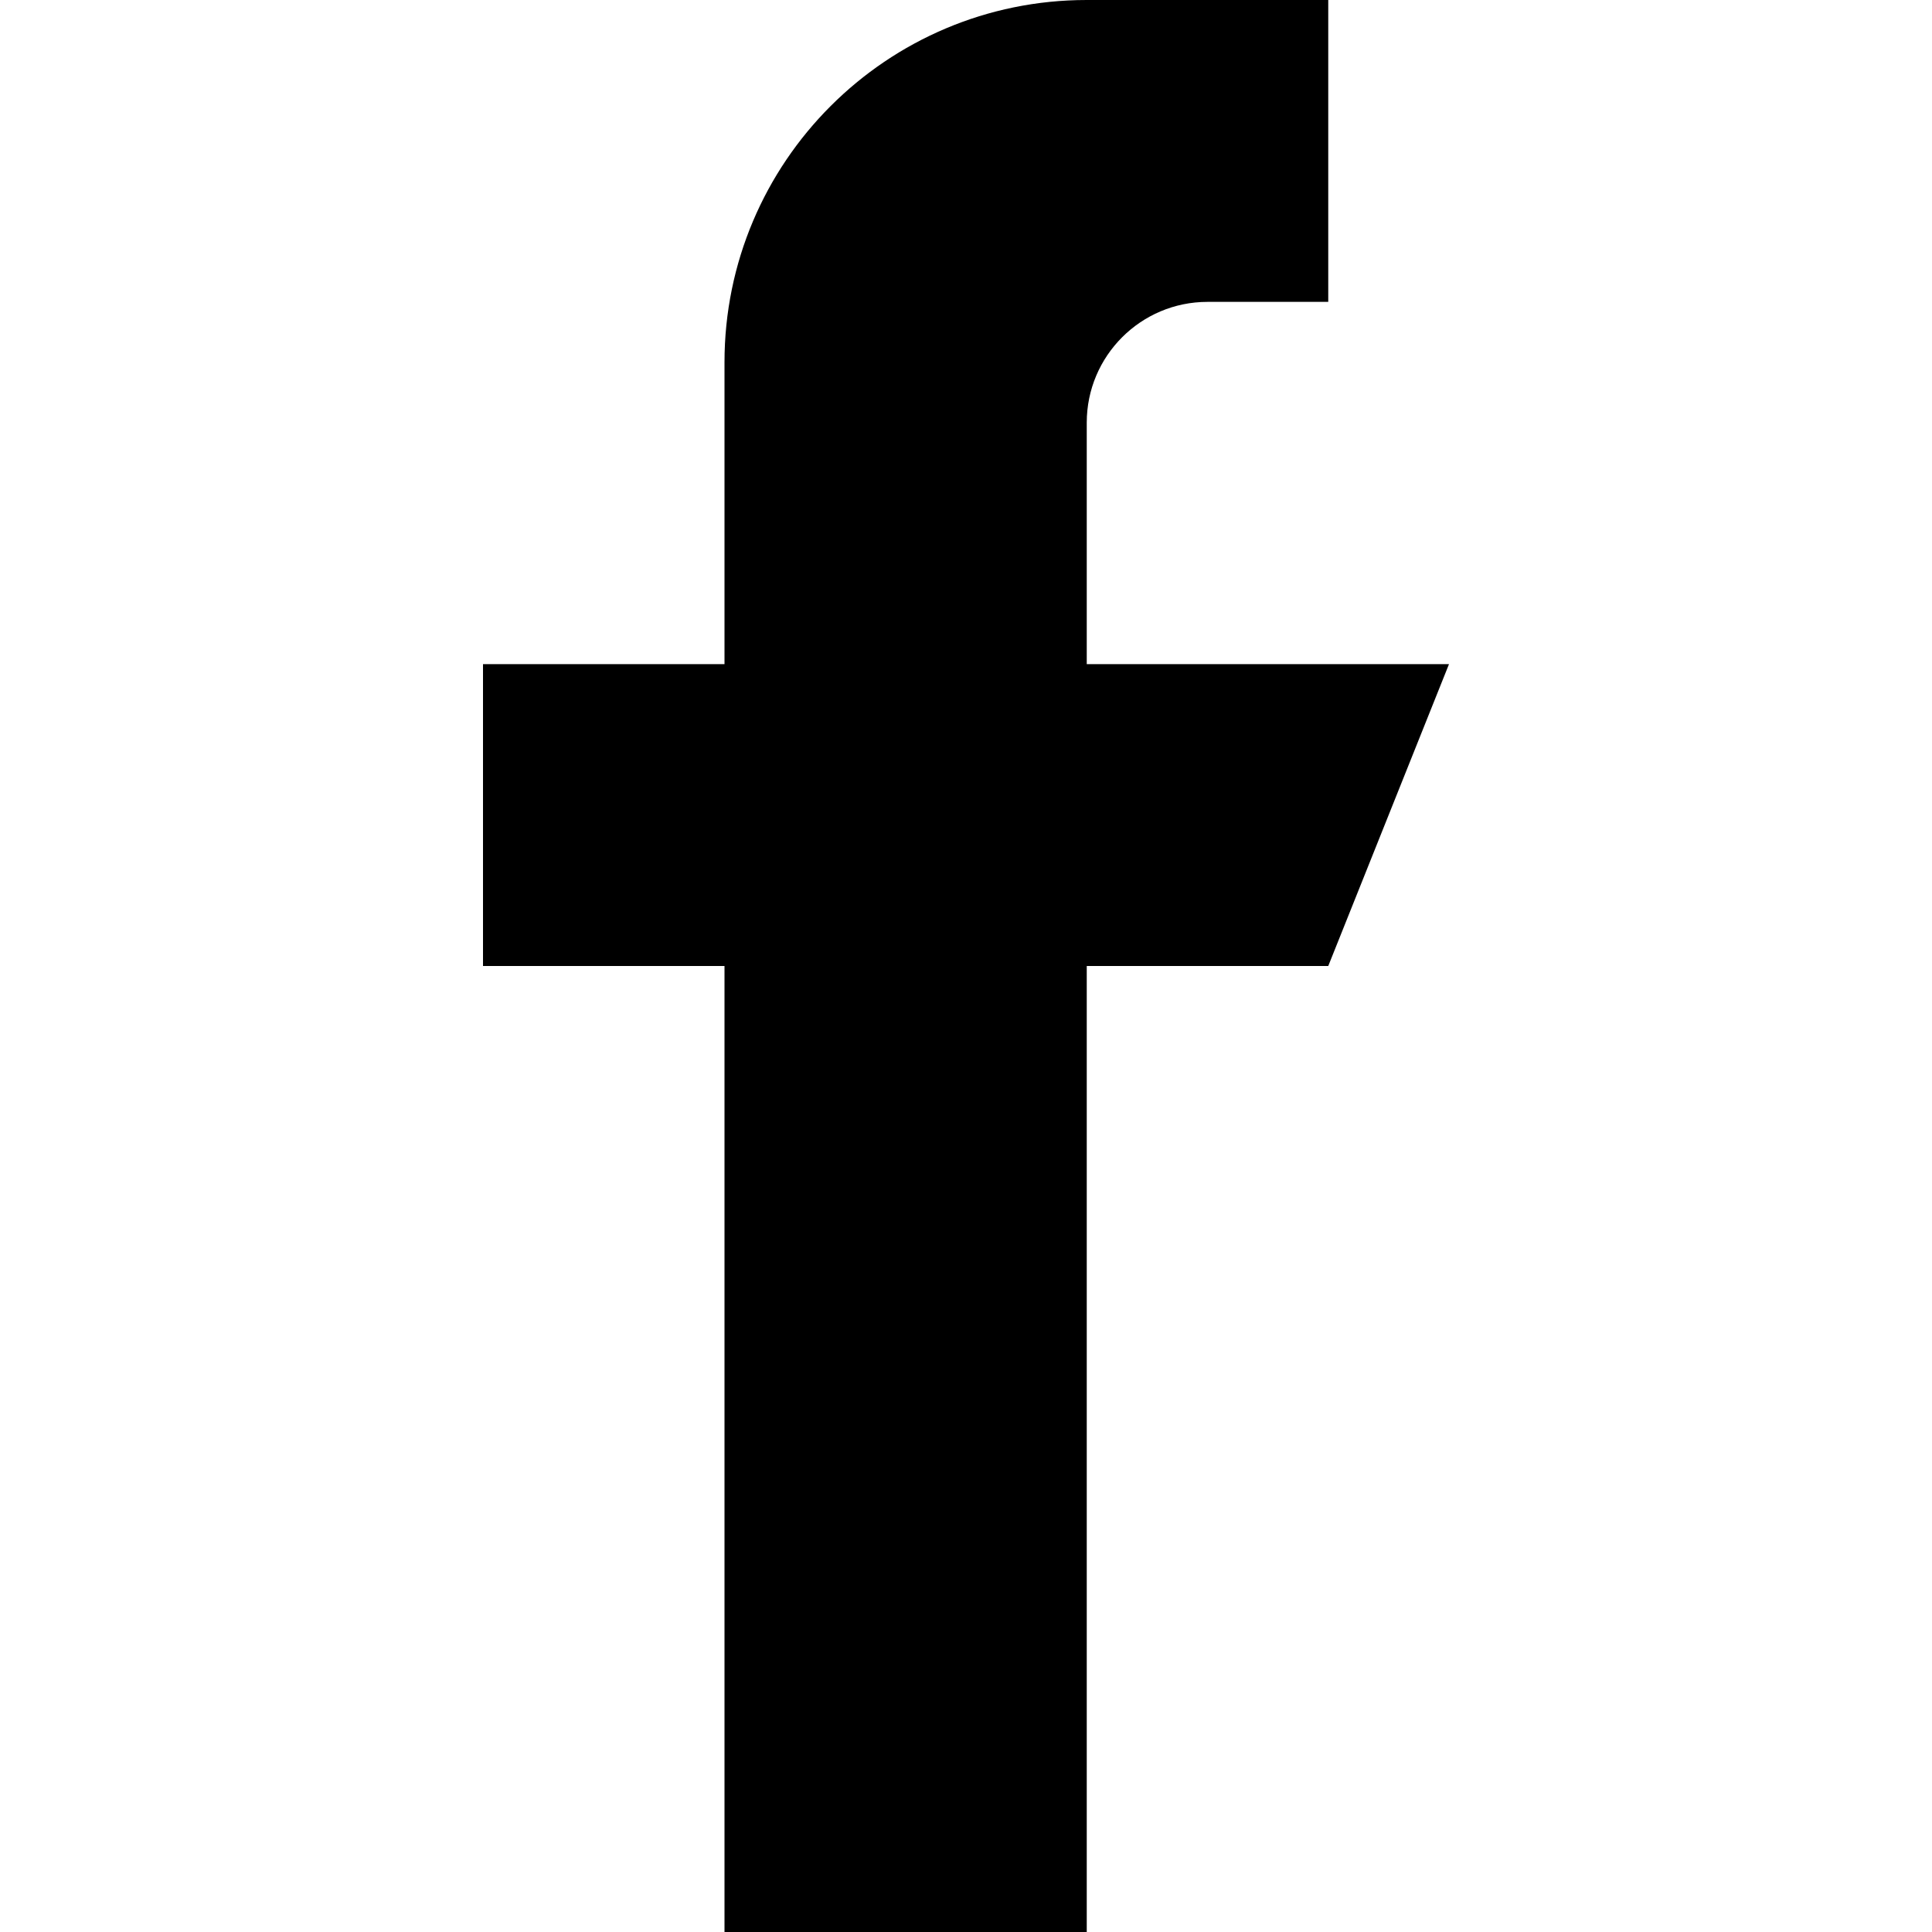
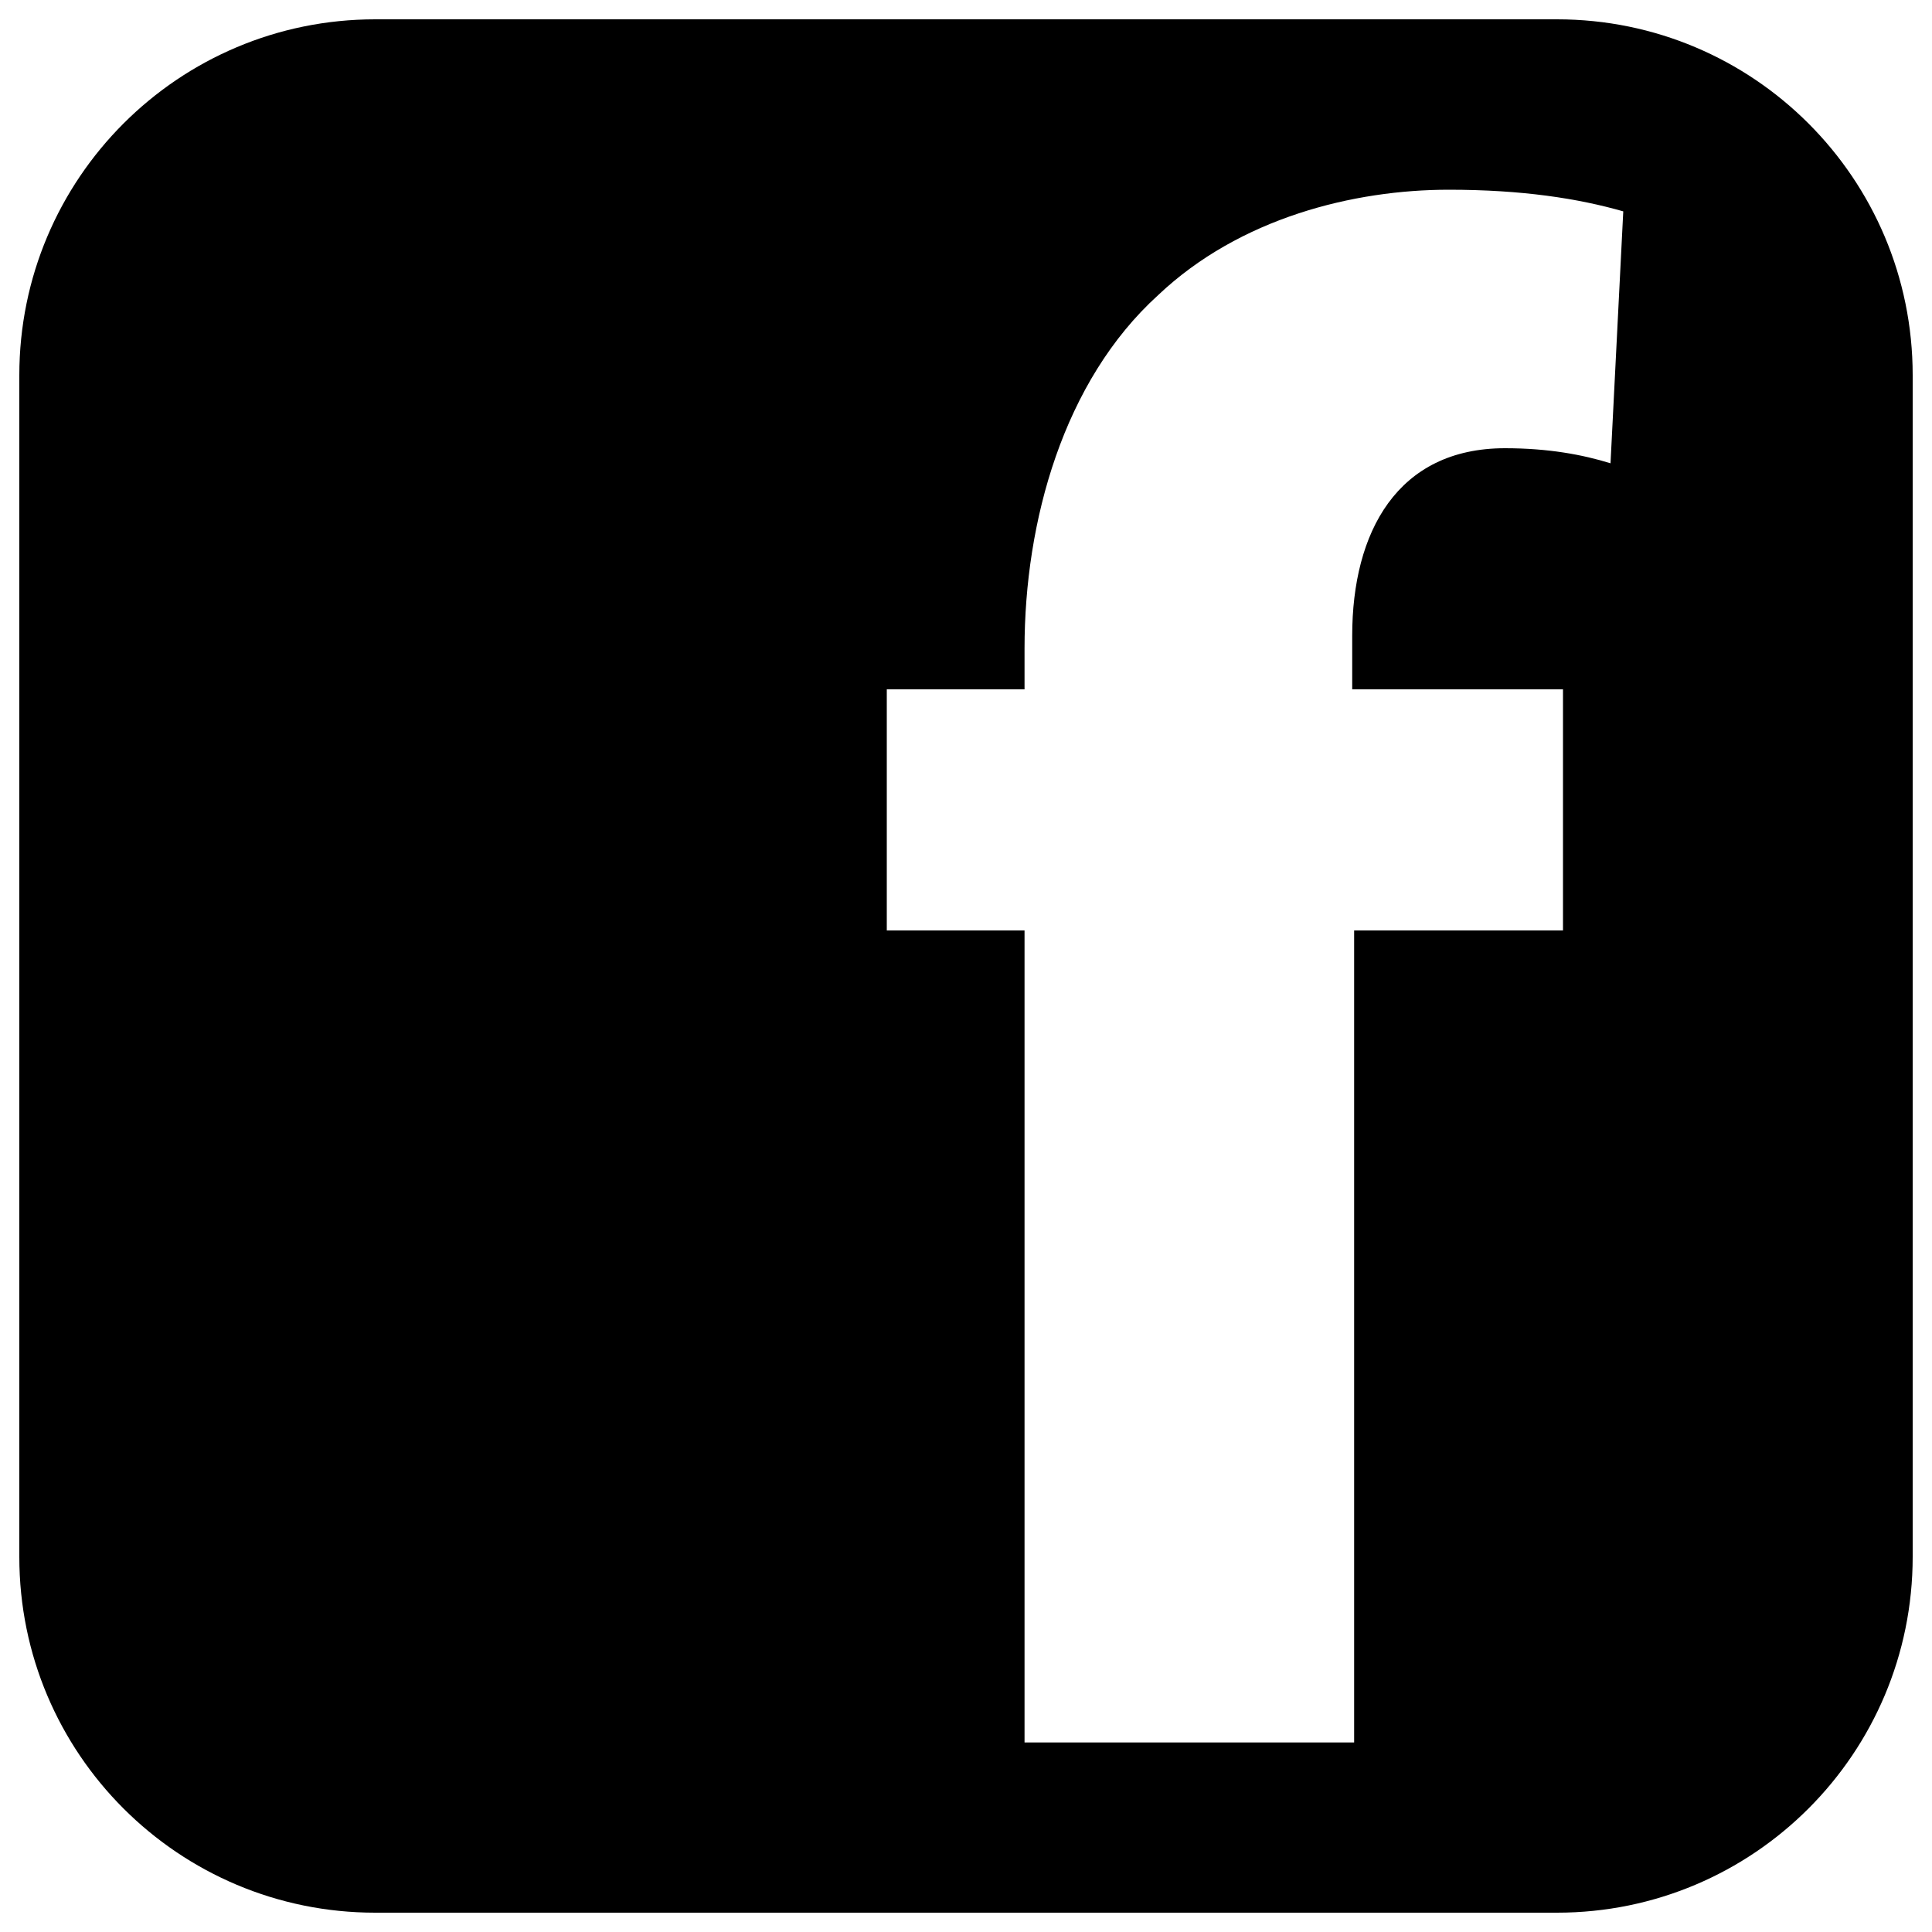
- <svg xmlns="http://www.w3.org/2000/svg" version="1.1" id="Capa_1" x="0px" y="0px" viewBox="0 0 512 512" style="enable-background:new 0 0 512 512;" xml:space="preserve">
+ <svg xmlns="http://www.w3.org/2000/svg" version="1.1" x="0px" y="0px" viewBox="0 0 1000 1000" enable-background="new 0 0 1000 1000" xml:space="preserve">
  <g>
    <g>
-       <path d="M288,176v-64c0-17.664,14.336-32,32-32h32V0h-64c-53.024,0-96,42.976-96,96v80h-64v80h64v256h96V256h64l32-80H288z" />
+       <path d="M805.9,10H194.2C92.4,10,10,92.4,10,194.2v611.7C10,907.6,92.4,990,194.2,990h611.7C907.6,990,990,907.6,990,805.8V194.2C990,92.4,907.6,10,805.9,10z M833.6,239.8c-14.5-4.5-32.3-7.8-54.6-7.8c-55.8,0-79.1,43.5-79.1,97v27.8H809v124.8H700.9v420.3H530.3V481.6H459V356.8h71.3v-21.2c0-65.7,20.1-138.3,69.1-182.8c42.3-40.1,101.4-54.6,150.5-54.6c37.9,0,66.9,4.5,90.3,11.2L833.6,239.8z" />
    </g>
+     <g />
+     <g />
+     <g />
+     <g />
+     <g />
+     <g />
+     <g />
+     <g />
+     <g />
+     <g />
+     <g />
+     <g />
+     <g />
+     <g />
+     <g />
  </g>
-   <g>
- </g>
-   <g>
- </g>
-   <g>
- </g>
-   <g>
- </g>
-   <g>
- </g>
-   <g>
- </g>
-   <g>
- </g>
-   <g>
- </g>
-   <g>
- </g>
-   <g>
- </g>
-   <g>
- </g>
-   <g>
- </g>
-   <g>
- </g>
-   <g>
- </g>
-   <g>
- </g>
</svg>
